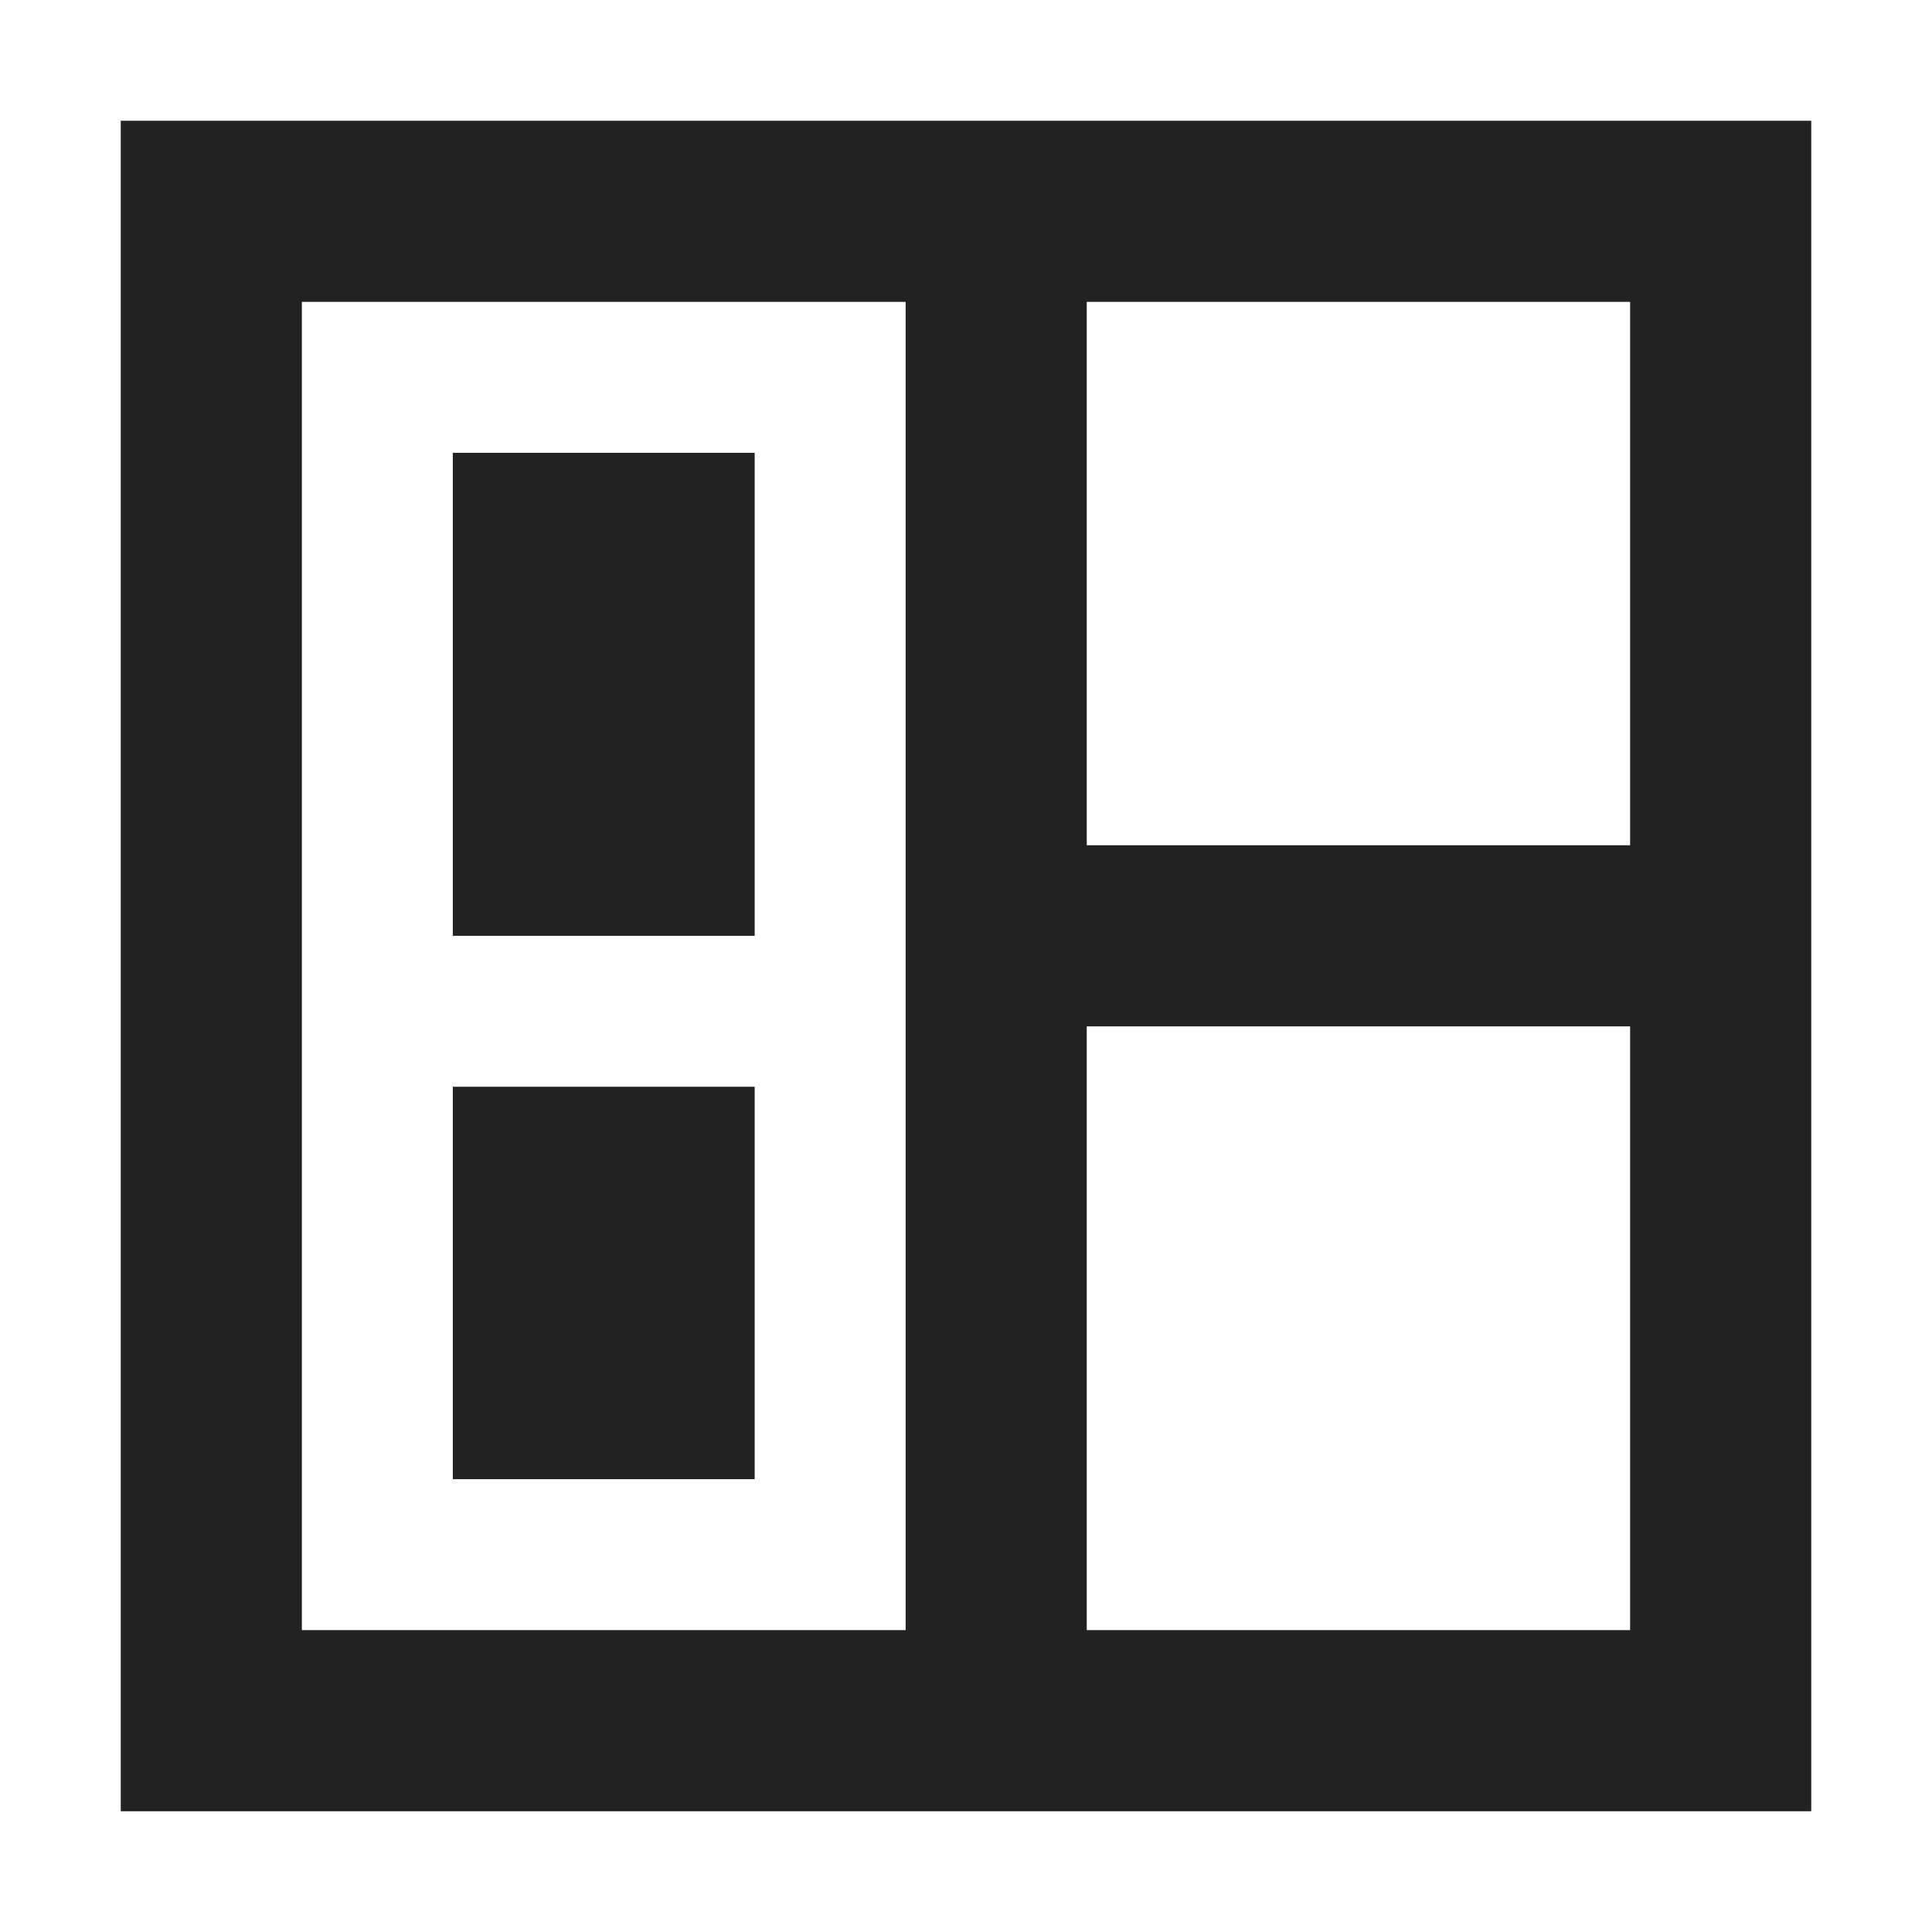
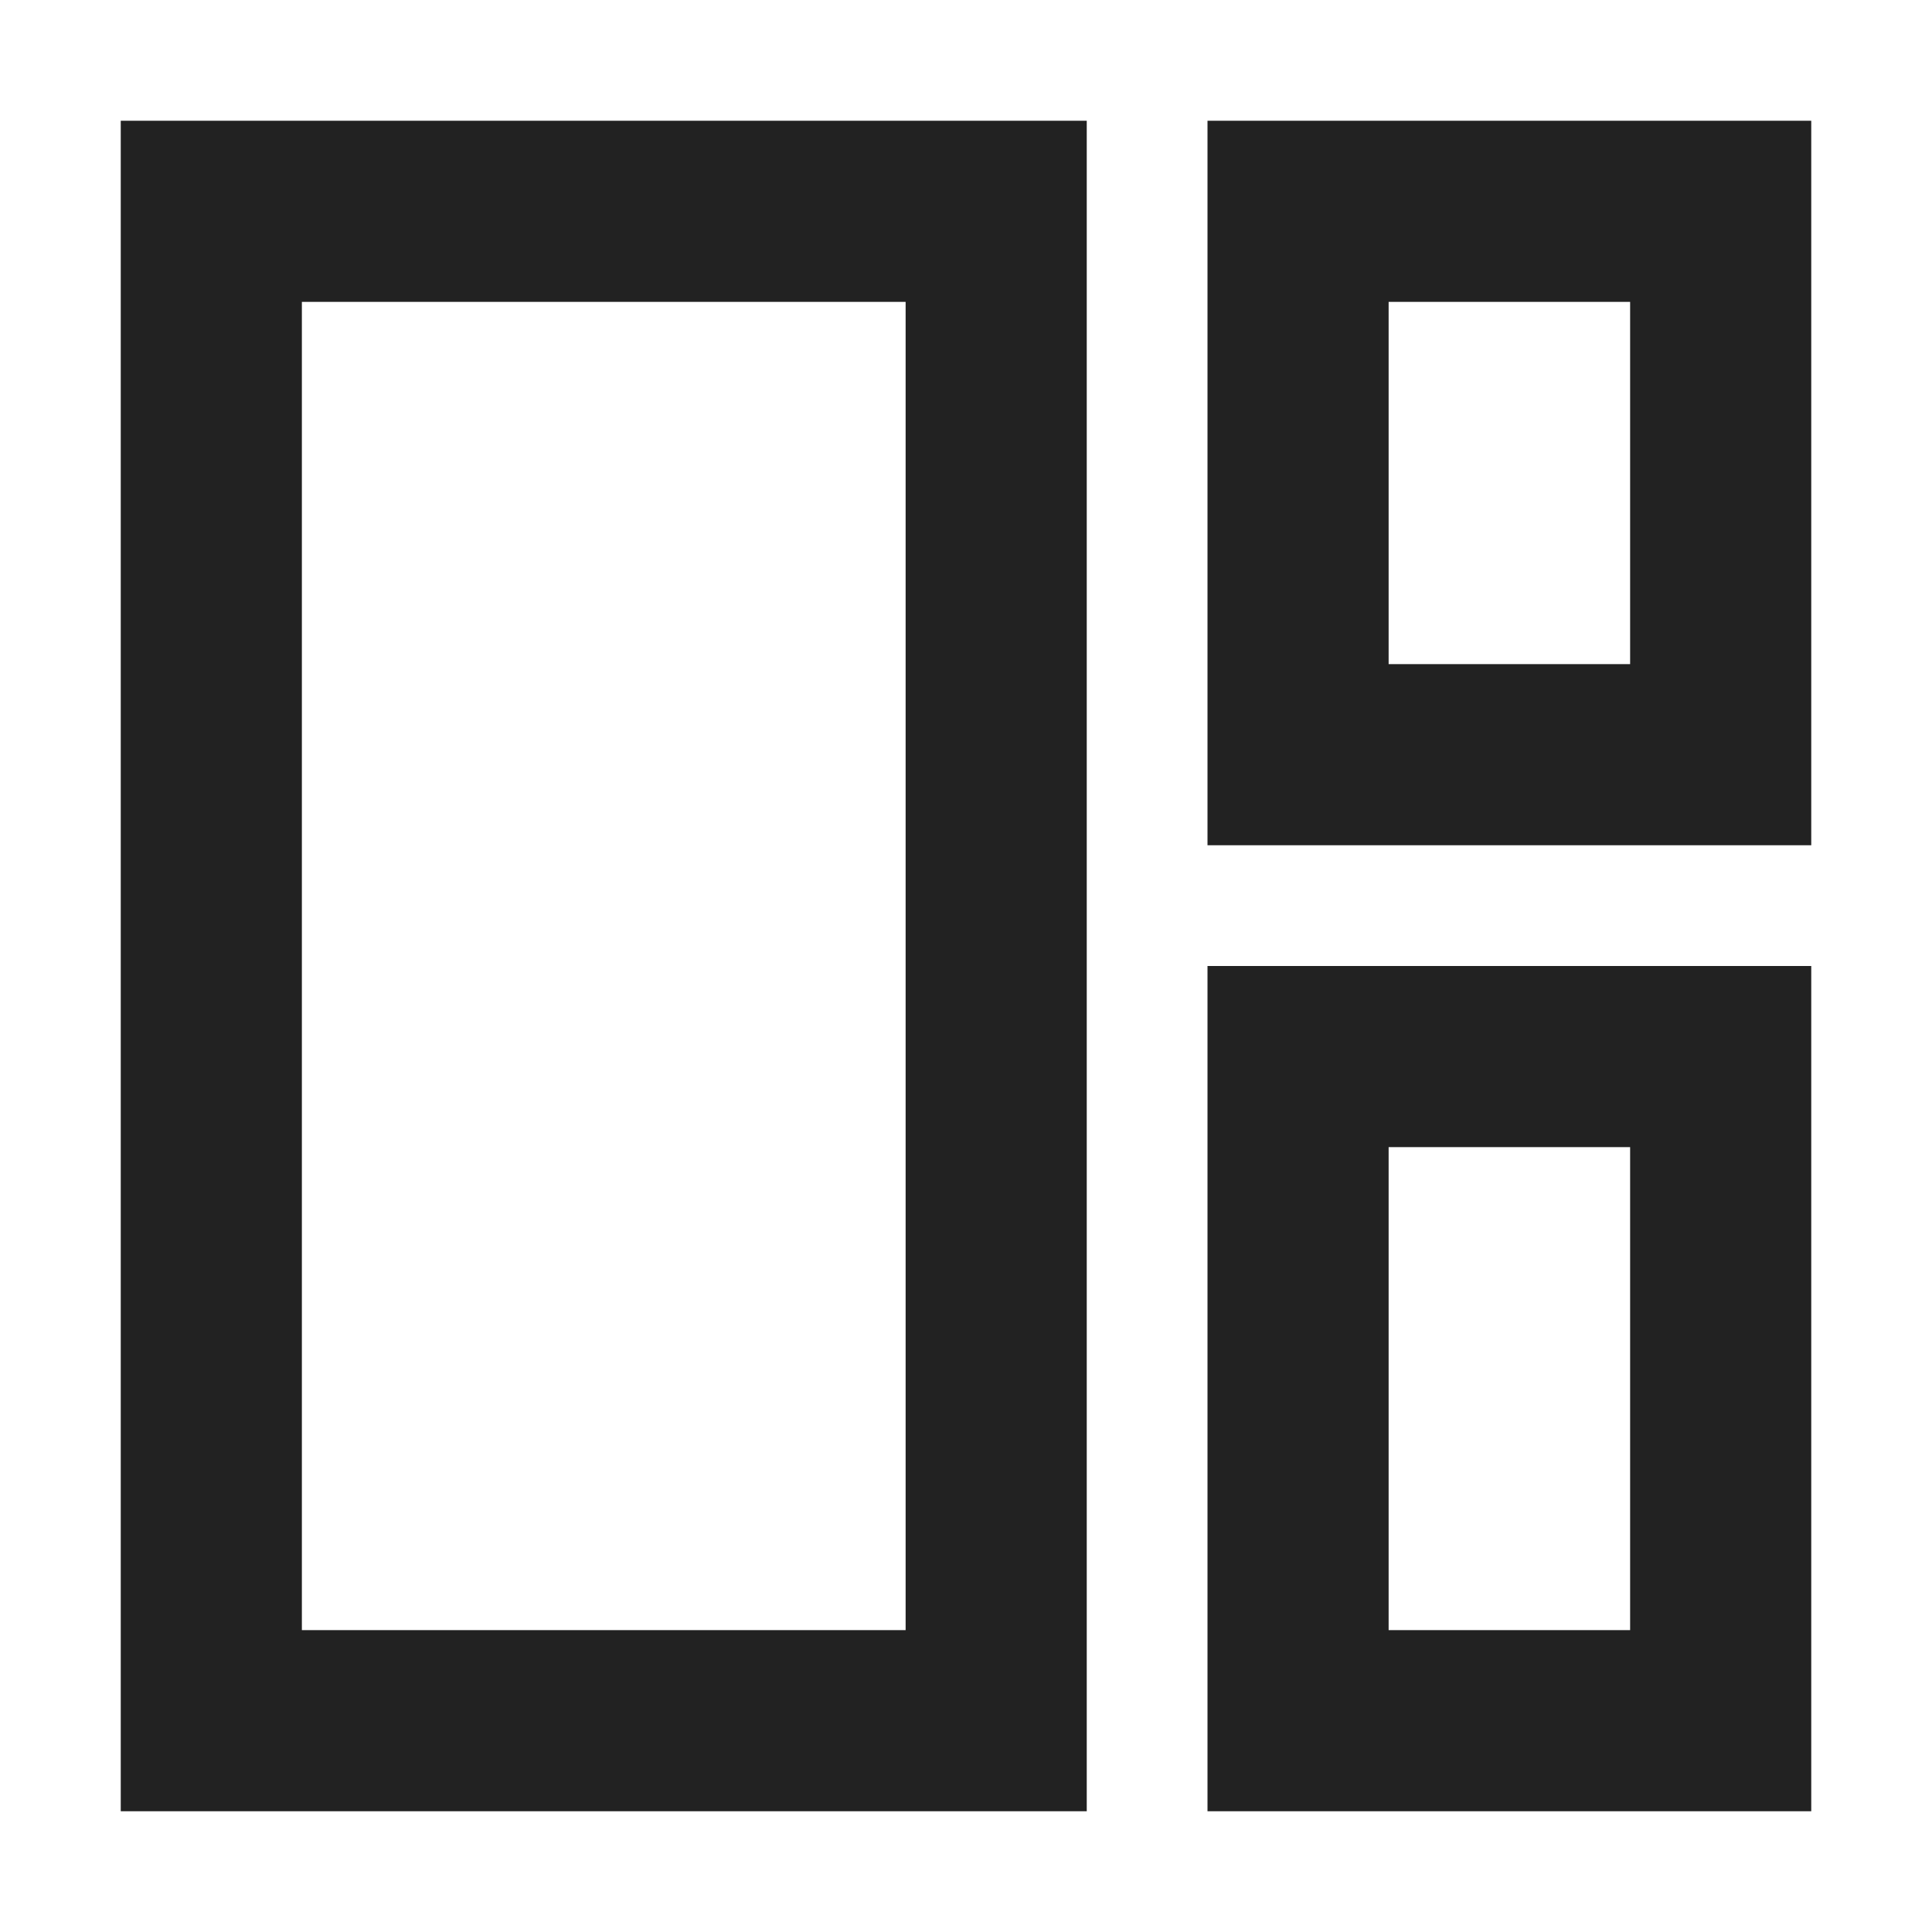
<svg xmlns="http://www.w3.org/2000/svg" width="16" height="16" viewBox="0 0 16 16">
-   <path fill="#222" fill-rule="evenodd" d="M1 1h14v14H1zM2.5 2.5v11h5v-11zM9 2.5v4.5h4.5V2.5zM9 8.5v5h4.5v-5zM3.75 3.75h2.5v4h-2.5zM3.75 9h2.5v3.25h-2.5z" />
+   <path fill="#222" fill-rule="evenodd" d="M1 1h8v14H1zM2.5 2.5v11h5v-11zM10 1h5v6h-5zM11.5 2.5v3h2v-3zM10 8h5v7h-5zM11.5 9.5v4h2v-4z" />
</svg>
